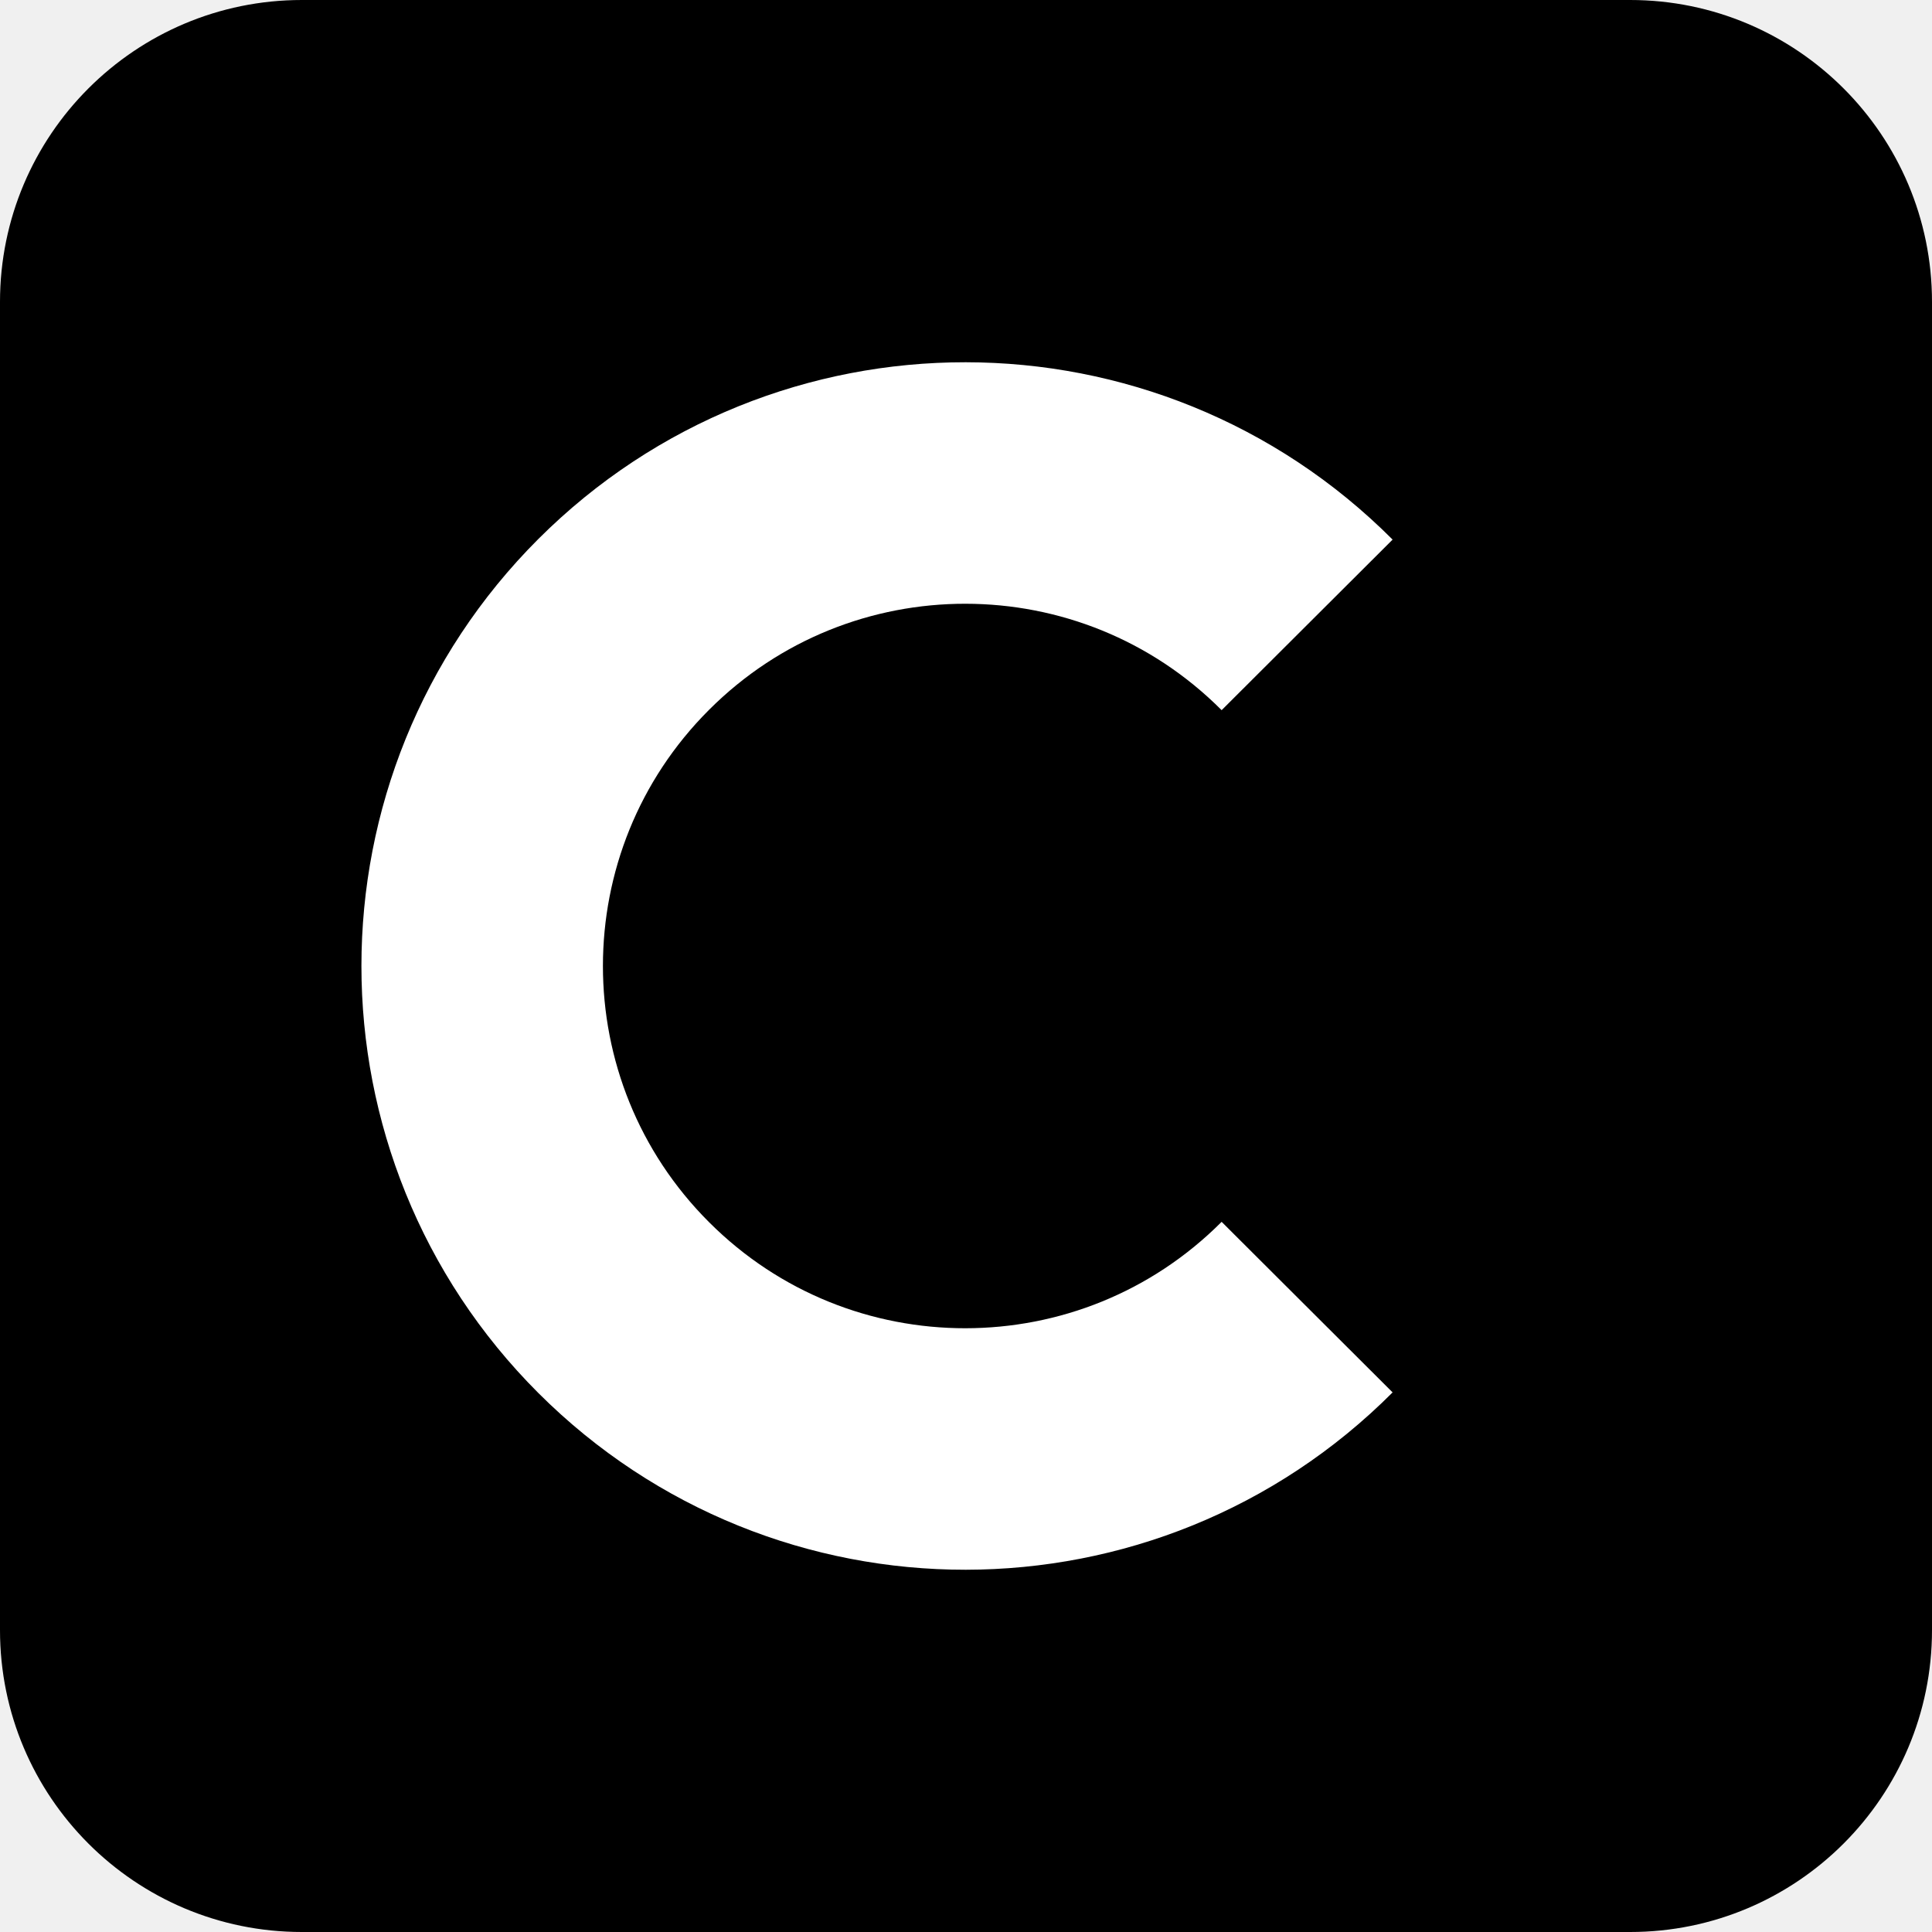
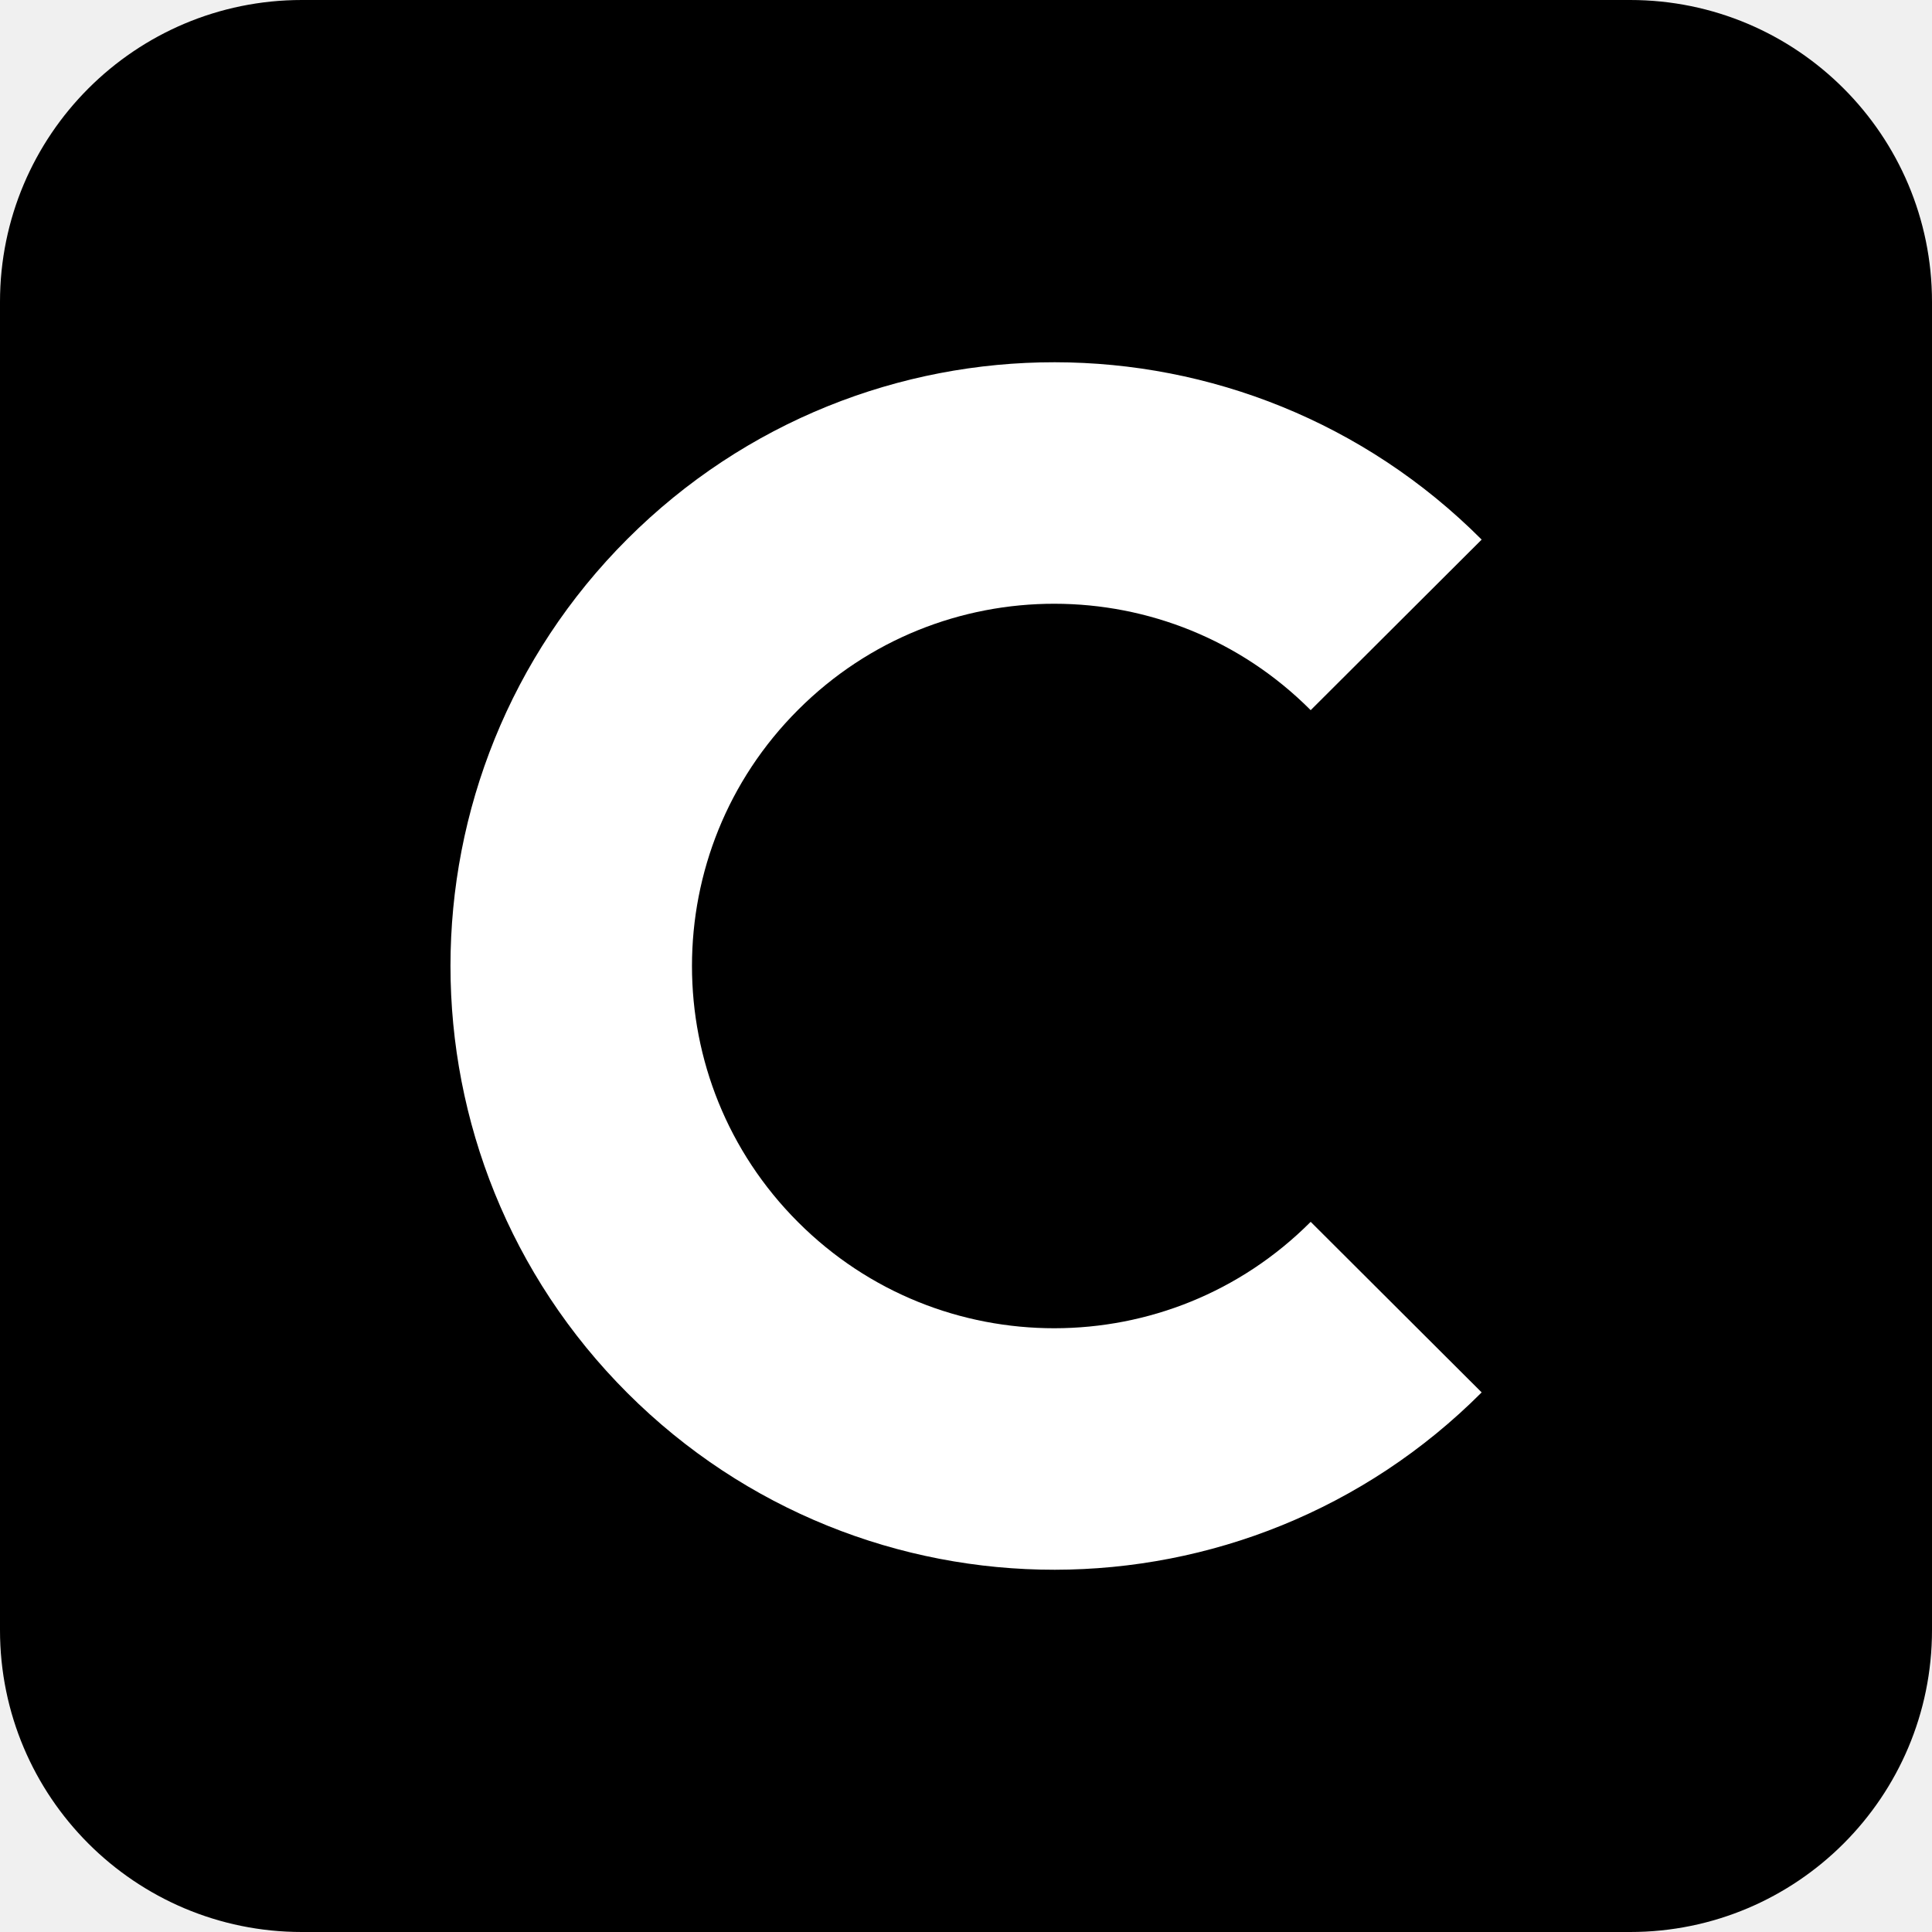
<svg xmlns="http://www.w3.org/2000/svg" viewBox="0 0 64 64">
  <rect width="64" height="64" rx="10" fill="#000" />
-   <path d="M43.3 20.7A16 16 0 1 0 43.3 43.3" fill="none" stroke="#fff" stroke-width="8" />
+   <path d="M46.25 20.7A16 16 0 1 0 46.25 43.3" fill="none" stroke="#fff" stroke-width="8" />
</svg>
